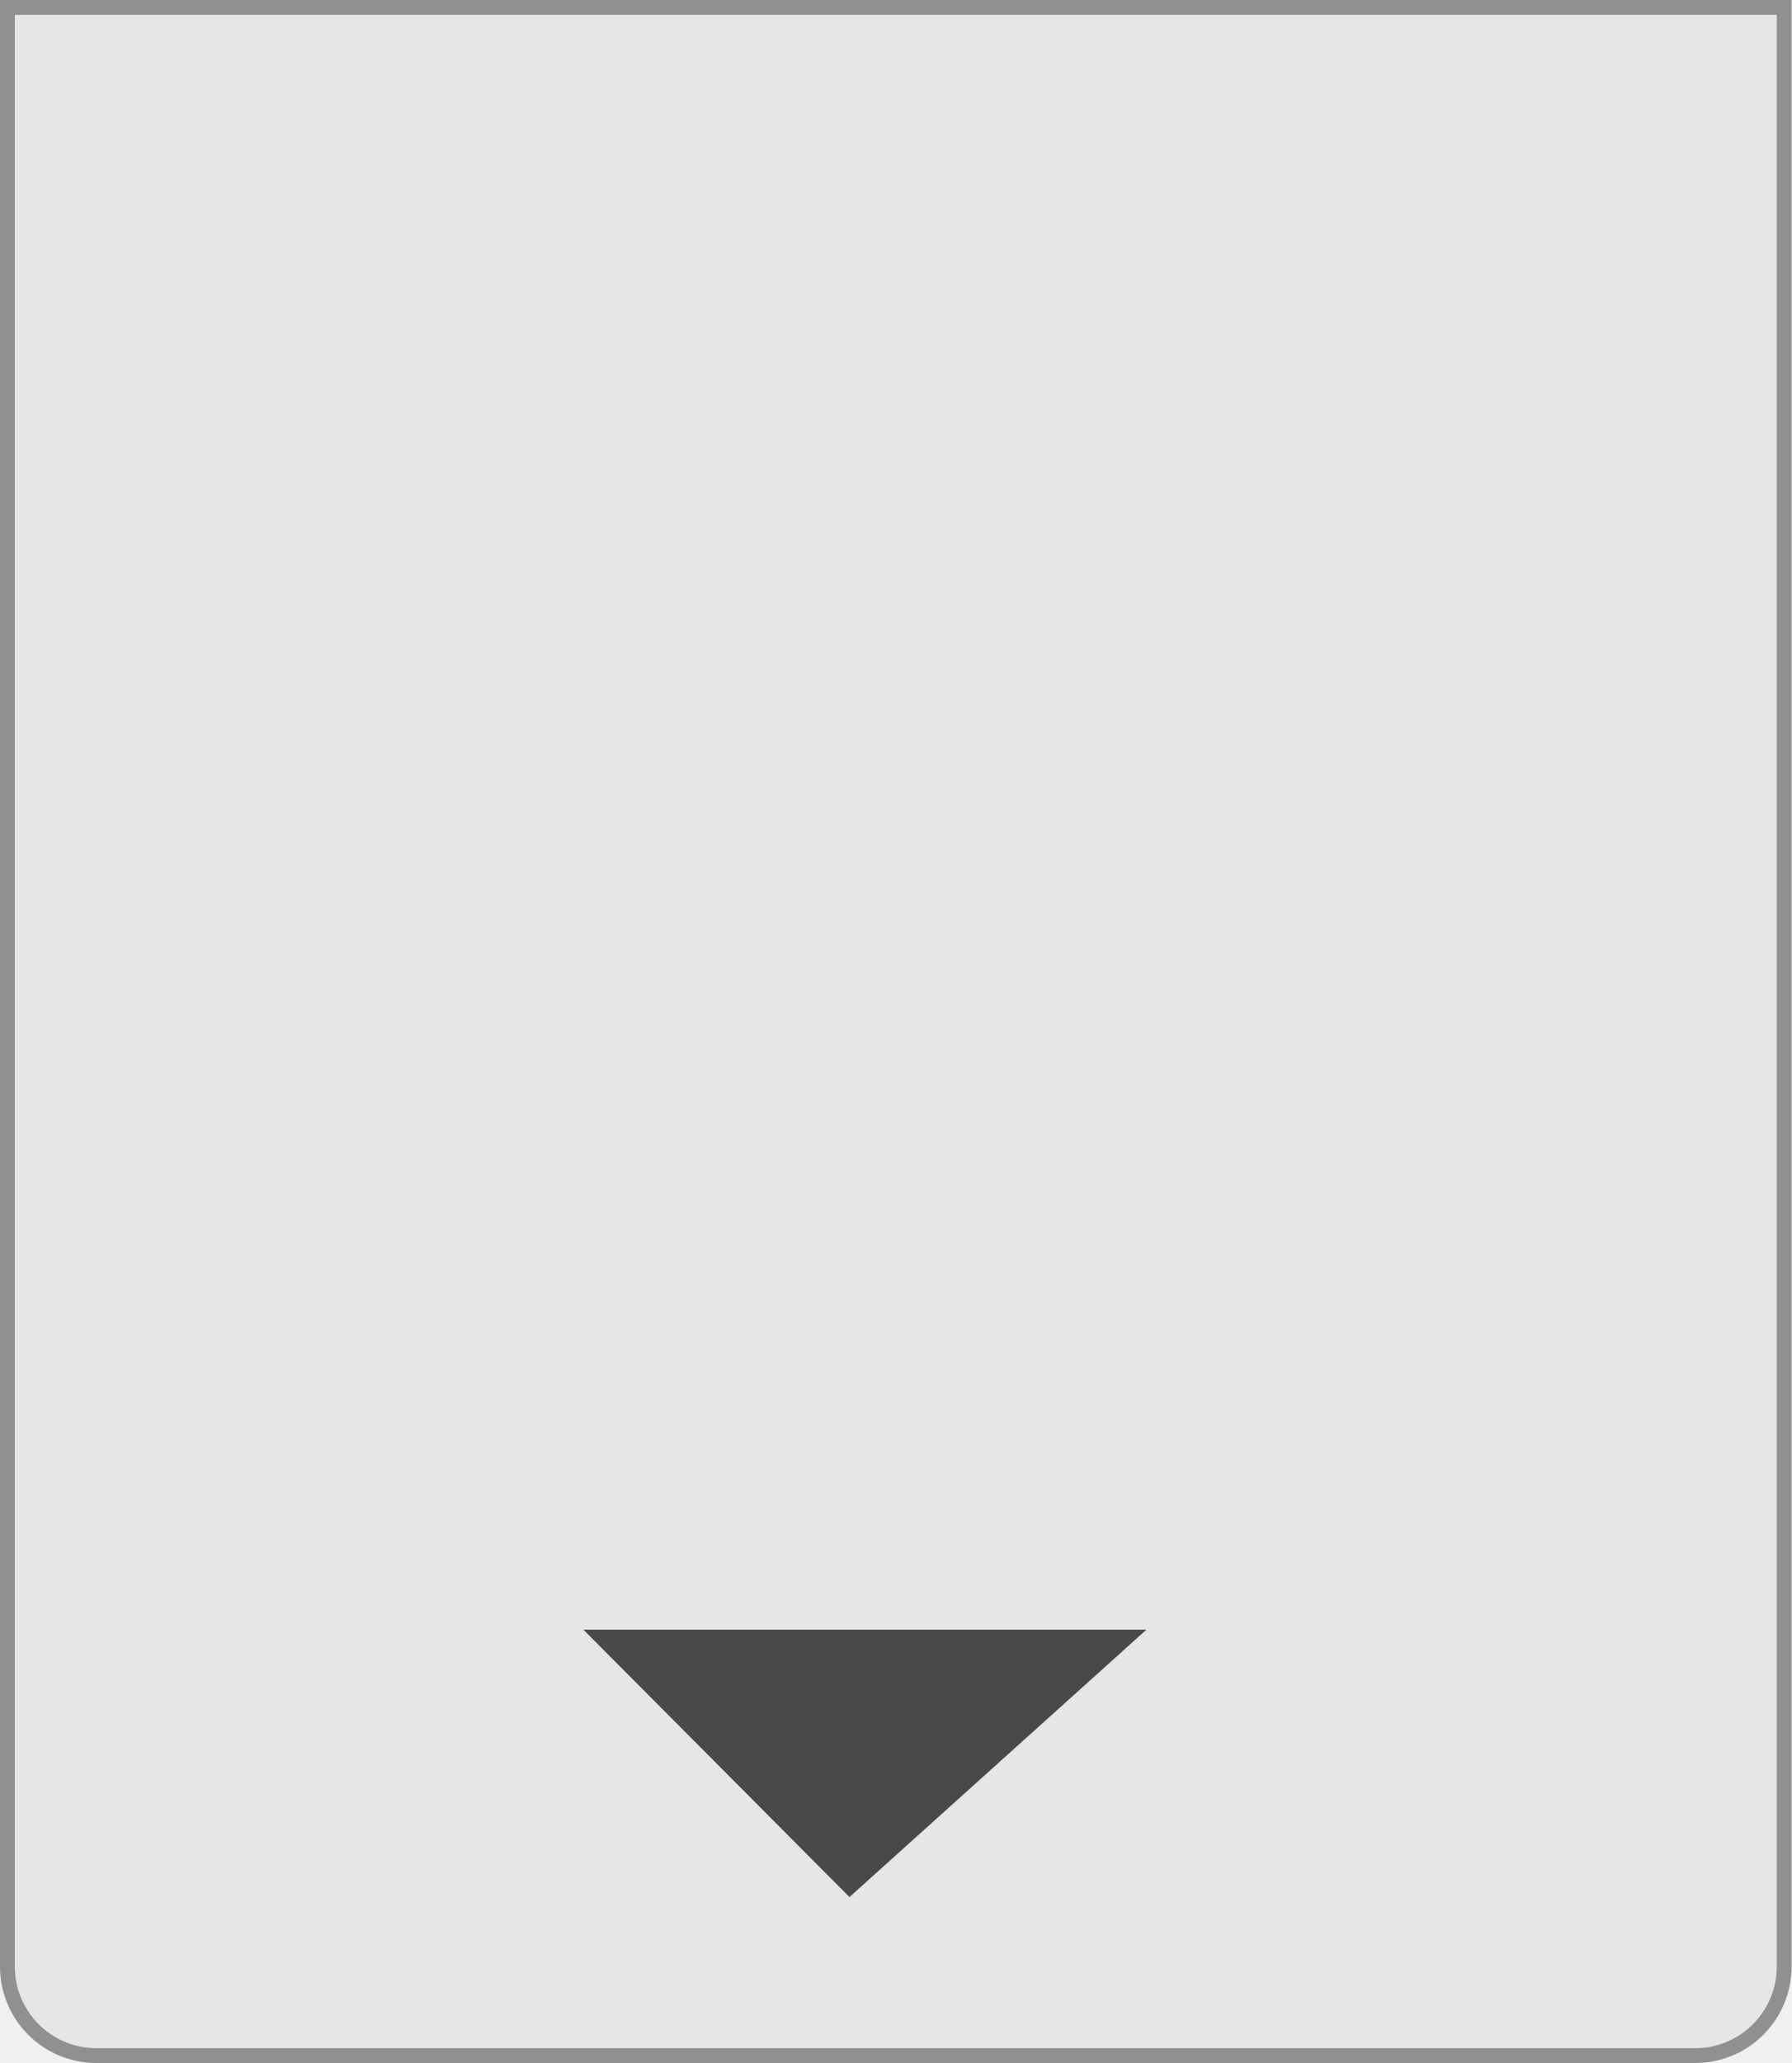
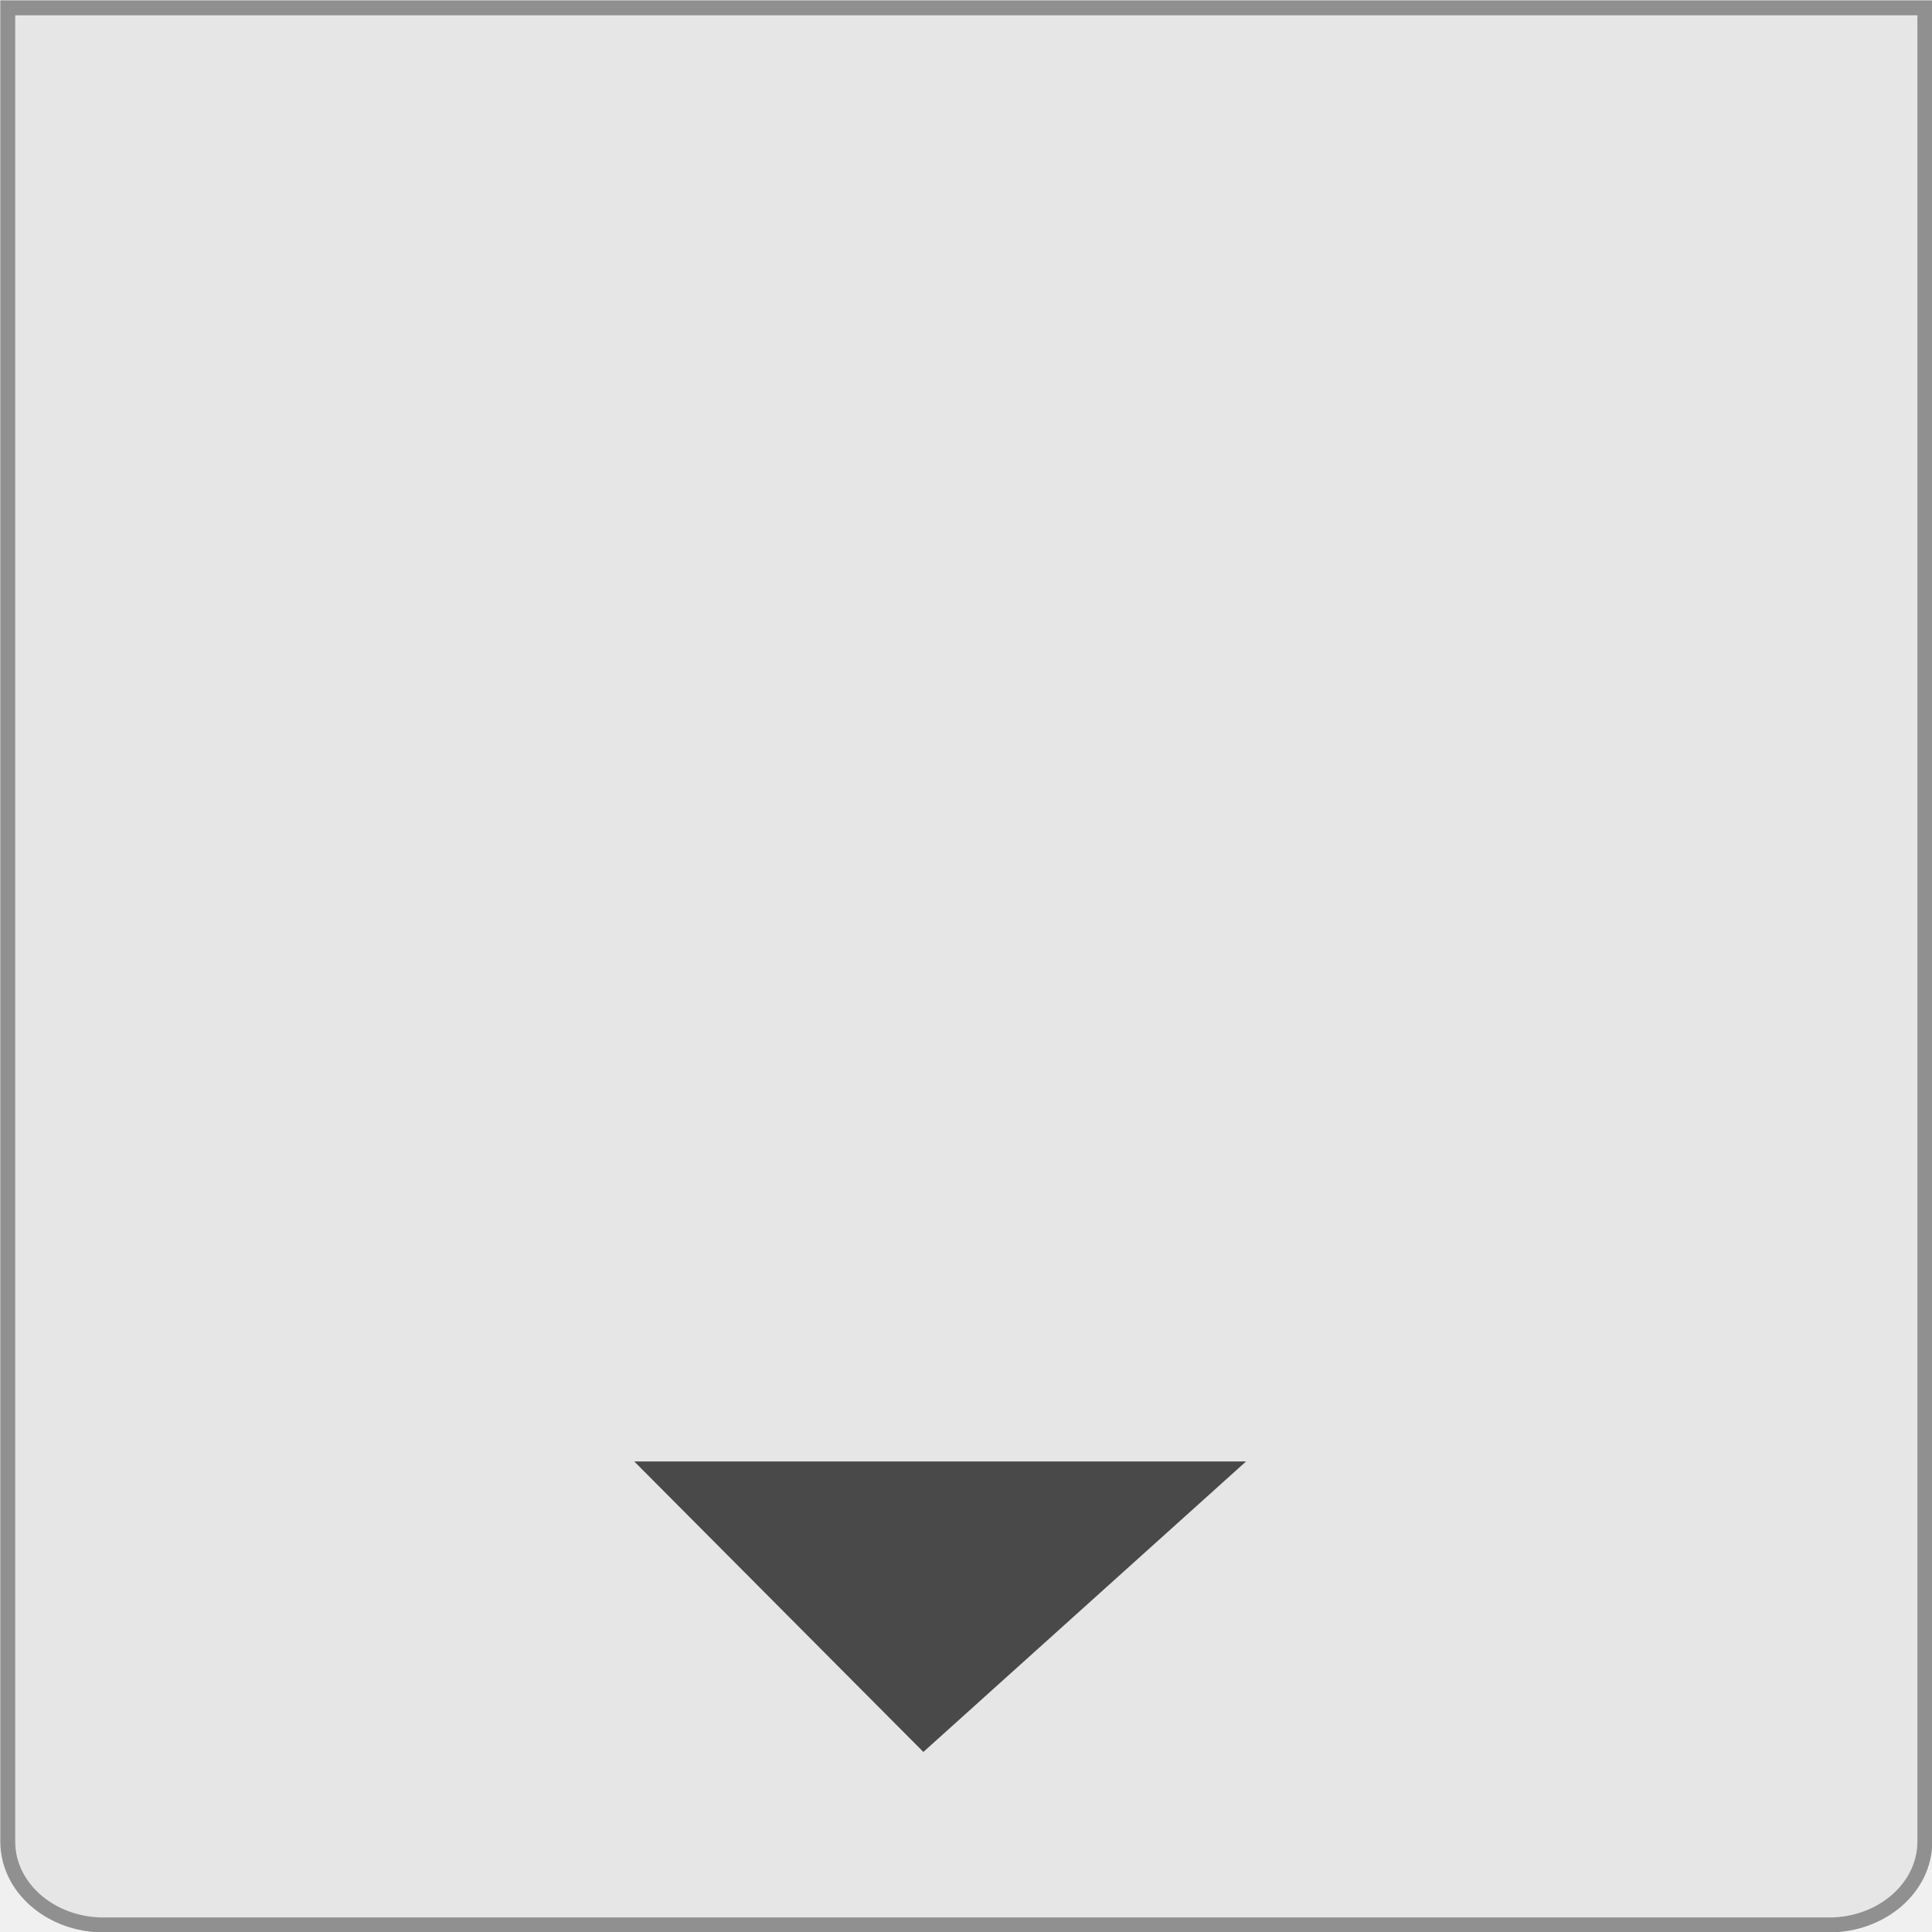
- <svg xmlns="http://www.w3.org/2000/svg" version="1.1" id="bouton-header-handle-up" x="0px" y="0px" width="60.458" height="69.605" viewBox="363.333 481.375 60.458 69.605" enable-background="new 363.333 481.375 74.667 69.583" xml:space="preserve">
-   <polygon display="none" points="364.25,535.583 436.958,535.583 430.792,551.375 372.042,551.292 " id="polygon7" style="fill:#ffffff;display:none" transform="translate(-7.87581,-0.01524016)" />
-   <path d="m 423.541,481.625 h -59.958 v 66.1 c 0,1.66 1.343,3.005 3,3.005 h 53.958 c 1.657,0 3,-1.345 3,-3.005 v -66.1 z" id="path14" style="fill:#e6e6e6;stroke:#919090;stroke-width:0.5" />
-   <polygon points="390.896,536.375 409.896,536.375 399.875,545.396 " id="polygon16" style="fill:#494949" transform="translate(-7.87581,-0.01524016)" />
+ <svg xmlns="http://www.w3.org/2000/svg" version="1.1" id="bouton-header-handle-up" x="0px" y="0px" width="60" height="60" viewBox="363.333 481.375 60 60" enable-background="new 363.333 481.375 74.667 69.583" xml:space="preserve">
+   <defs id="defs9" />
+   <polygon display="none" points="430.792,551.375 372.042,551.292 364.25,535.583 436.958,535.583 " id="polygon7" style="fill:#ffffff;display:none" transform="translate(-7.86606,-9.60899)" />
+   <path d="m 423.111,481.618 h -59.537 v 56.949 c 0,1.43 1.334,2.589 2.979,2.589 h 53.579 c 1.645,0 2.979,-1.159 2.979,-2.589 v -56.949 z" id="path14" style="fill:#e6e6e6;stroke:#919090;stroke-width:0.463" />
+   <polygon points="399.875,545.396 390.896,536.375 409.896,536.375 " id="polygon16" style="fill:#494949" transform="translate(-7.86606,-9.613)" />
</svg>
